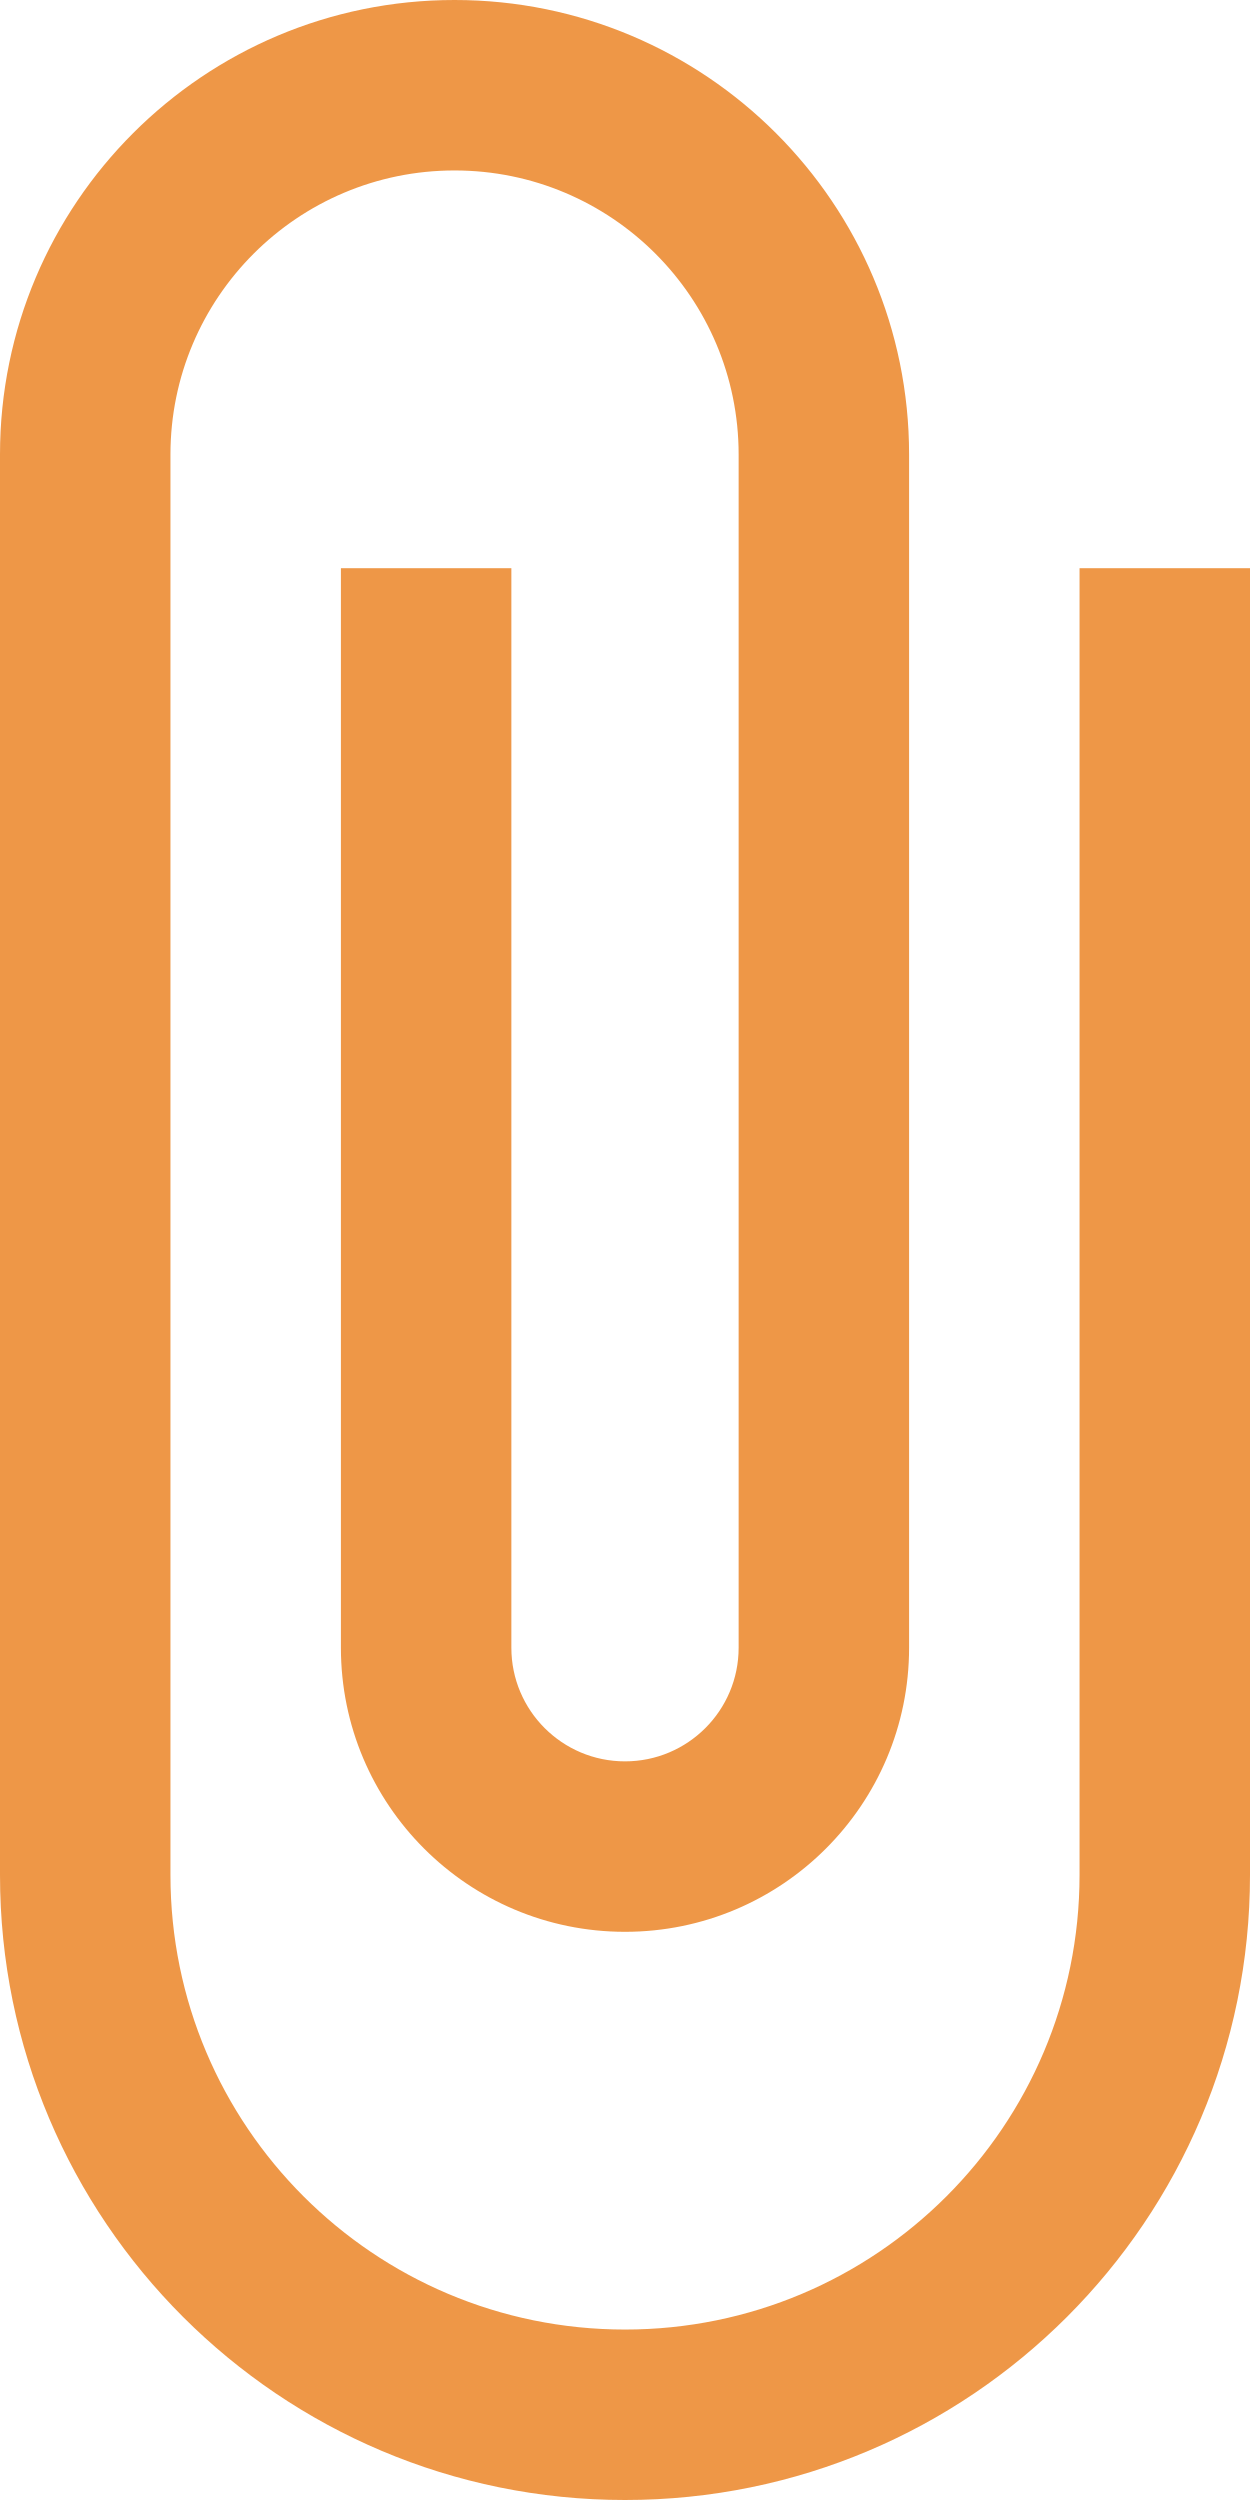
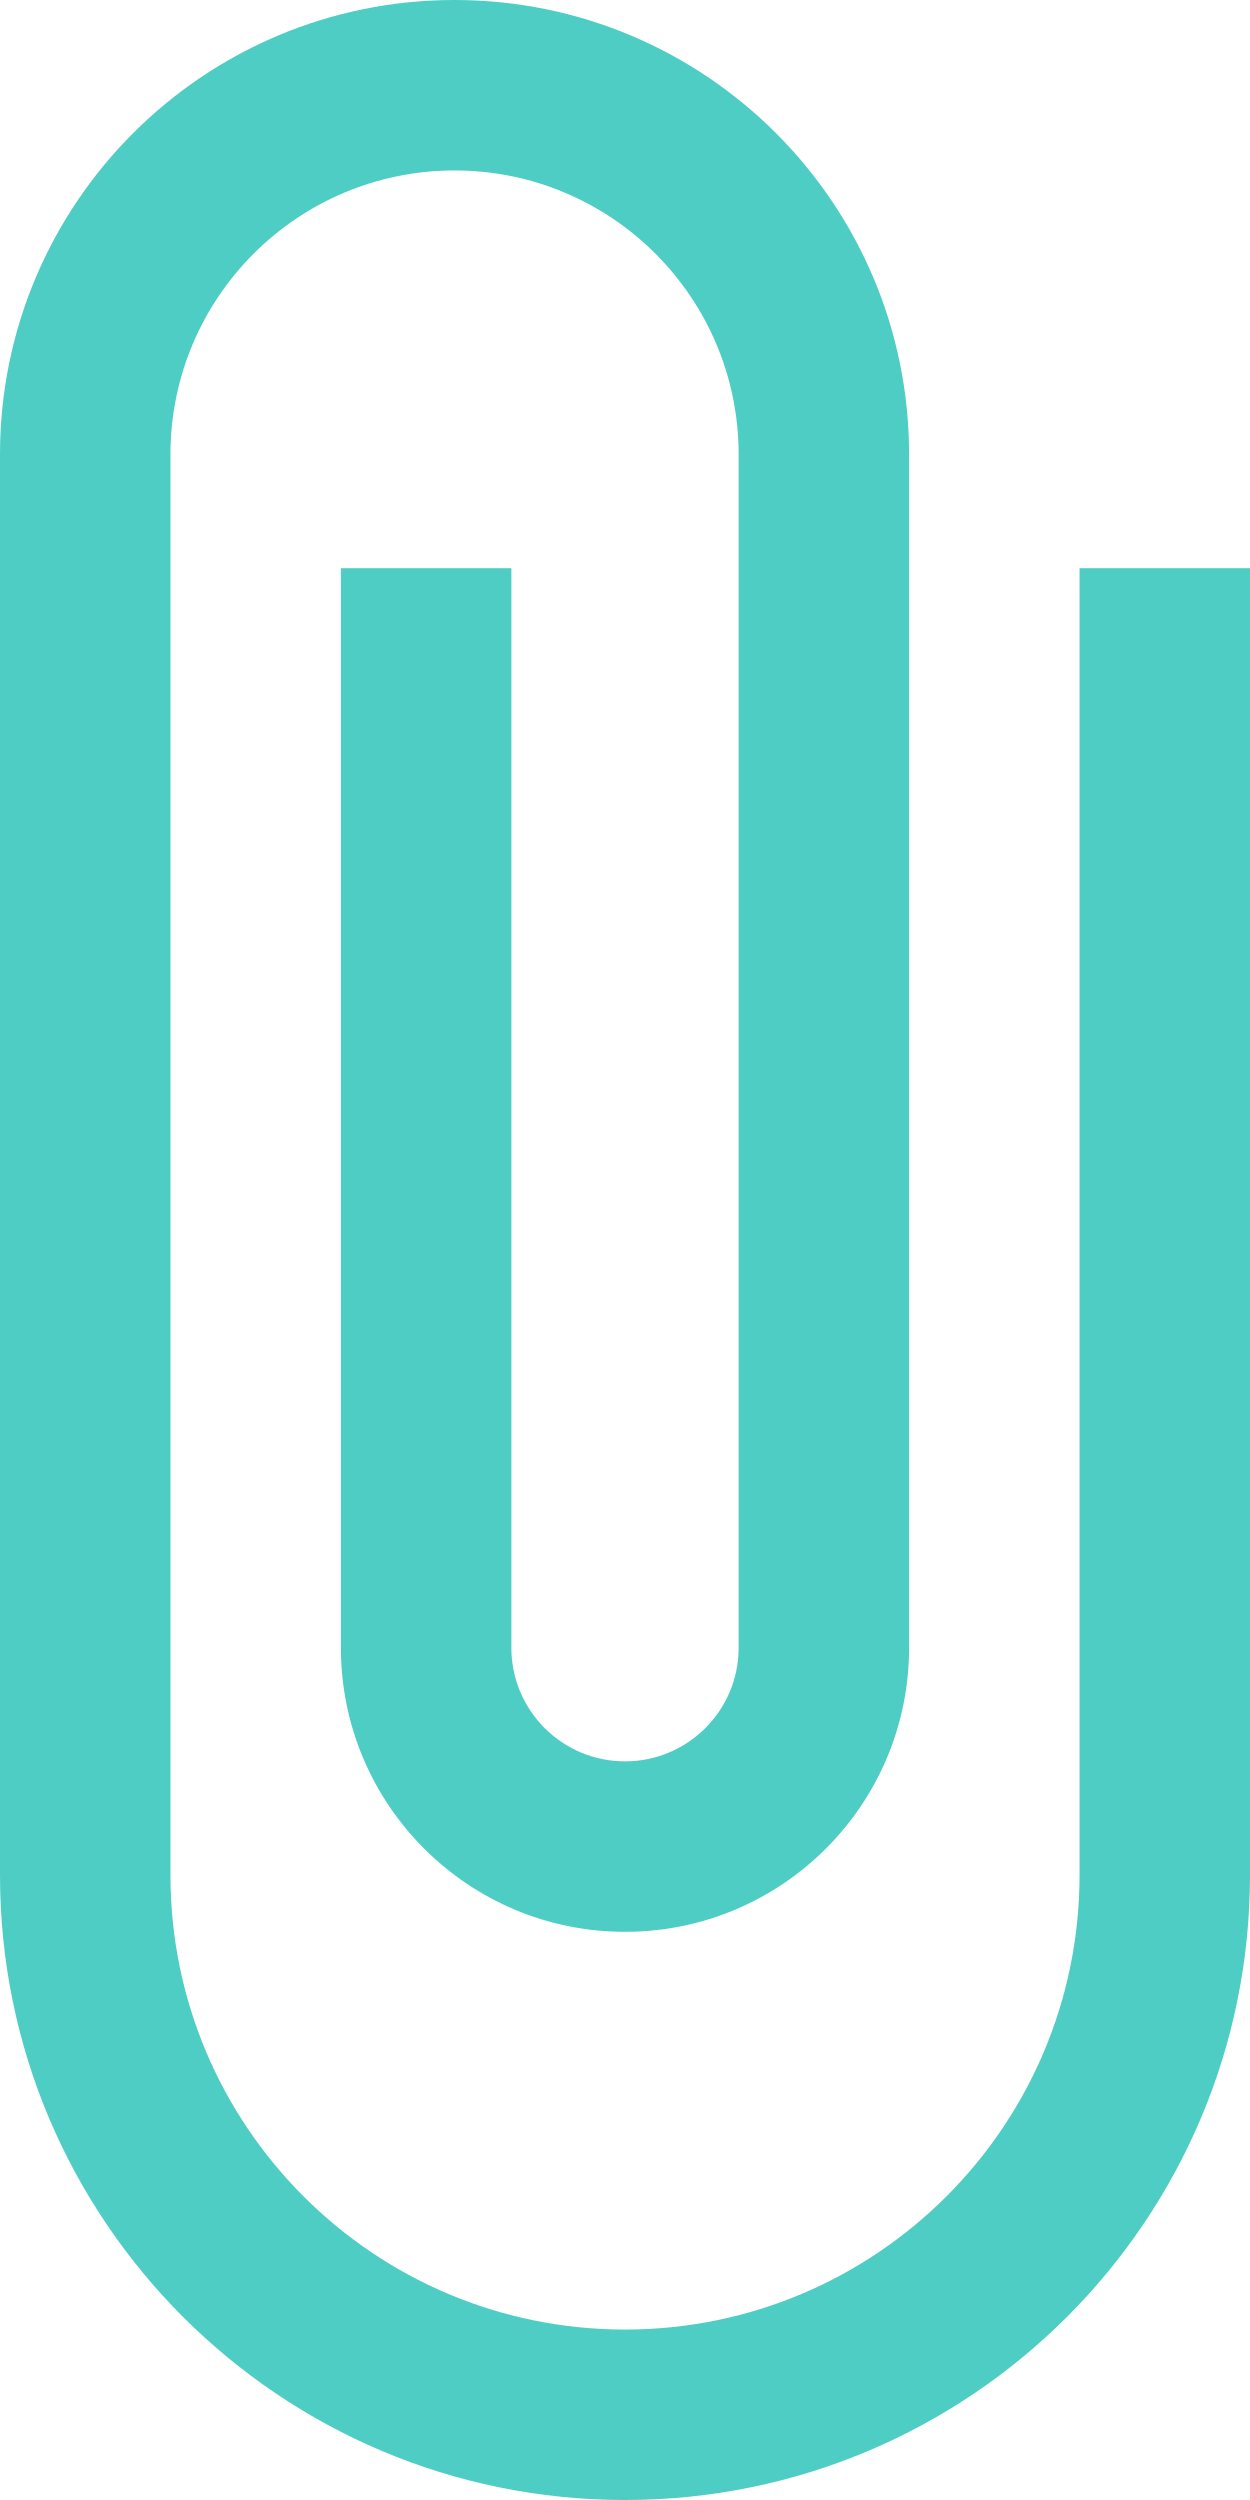
<svg xmlns="http://www.w3.org/2000/svg" width="16.5" height="33" viewBox="0 0 16.5 33">
-   <path id="Icon_material-attach-file" data-name="Icon material-attach-file" d="M24.75,9V26.25a6,6,0,0,1-12,0V7.5a3.75,3.75,0,0,1,7.5,0V23.25a1.5,1.5,0,0,1-3,0V9H15V23.25a3.75,3.75,0,0,0,7.5,0V7.5a6,6,0,0,0-12,0V26.25a8.25,8.25,0,0,0,16.5,0V9Z" transform="translate(-10.5 -1.5)" fill="#ee9747" />
+   <path id="Icon_material-attach-file" data-name="Icon material-attach-file" d="M24.75,9V26.25a6,6,0,0,1-12,0V7.5a3.75,3.75,0,0,1,7.5,0V23.25a1.5,1.5,0,0,1-3,0V9H15V23.25a3.75,3.75,0,0,0,7.5,0V7.5a6,6,0,0,0-12,0V26.25a8.25,8.25,0,0,0,16.5,0V9Z" transform="translate(-10.5 -1.5)" fill="#4ECDC4" />
</svg>
